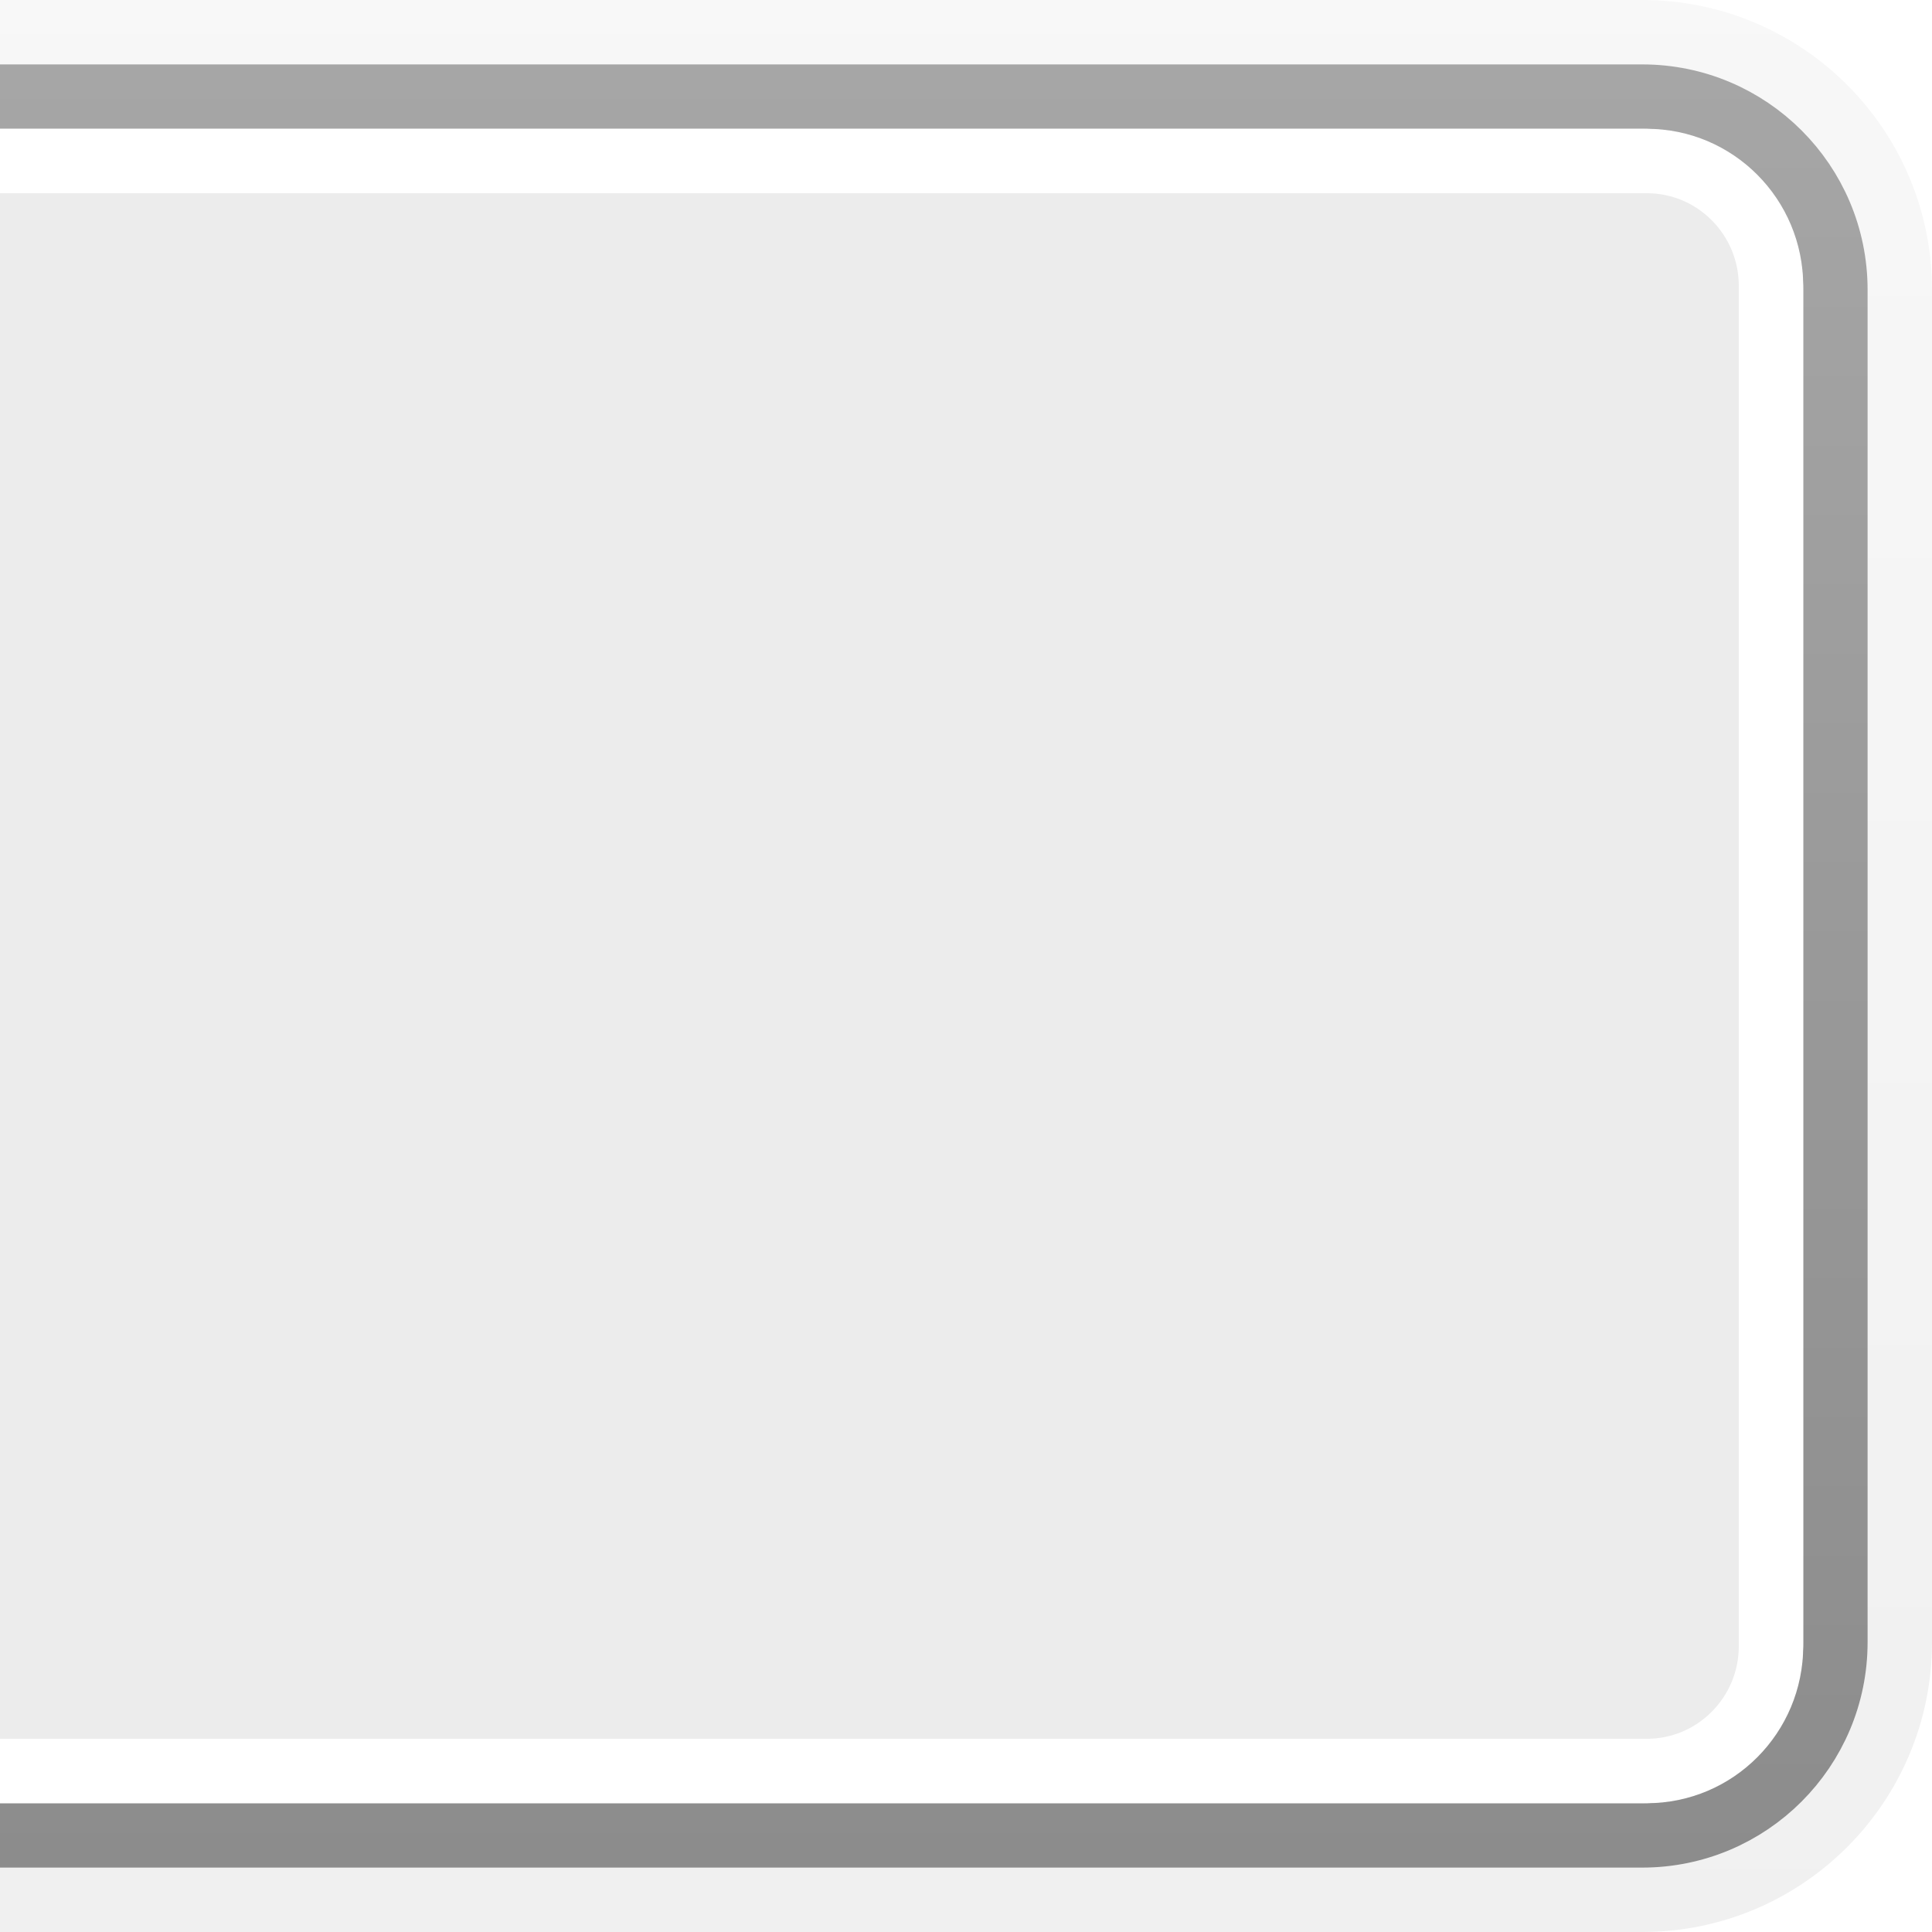
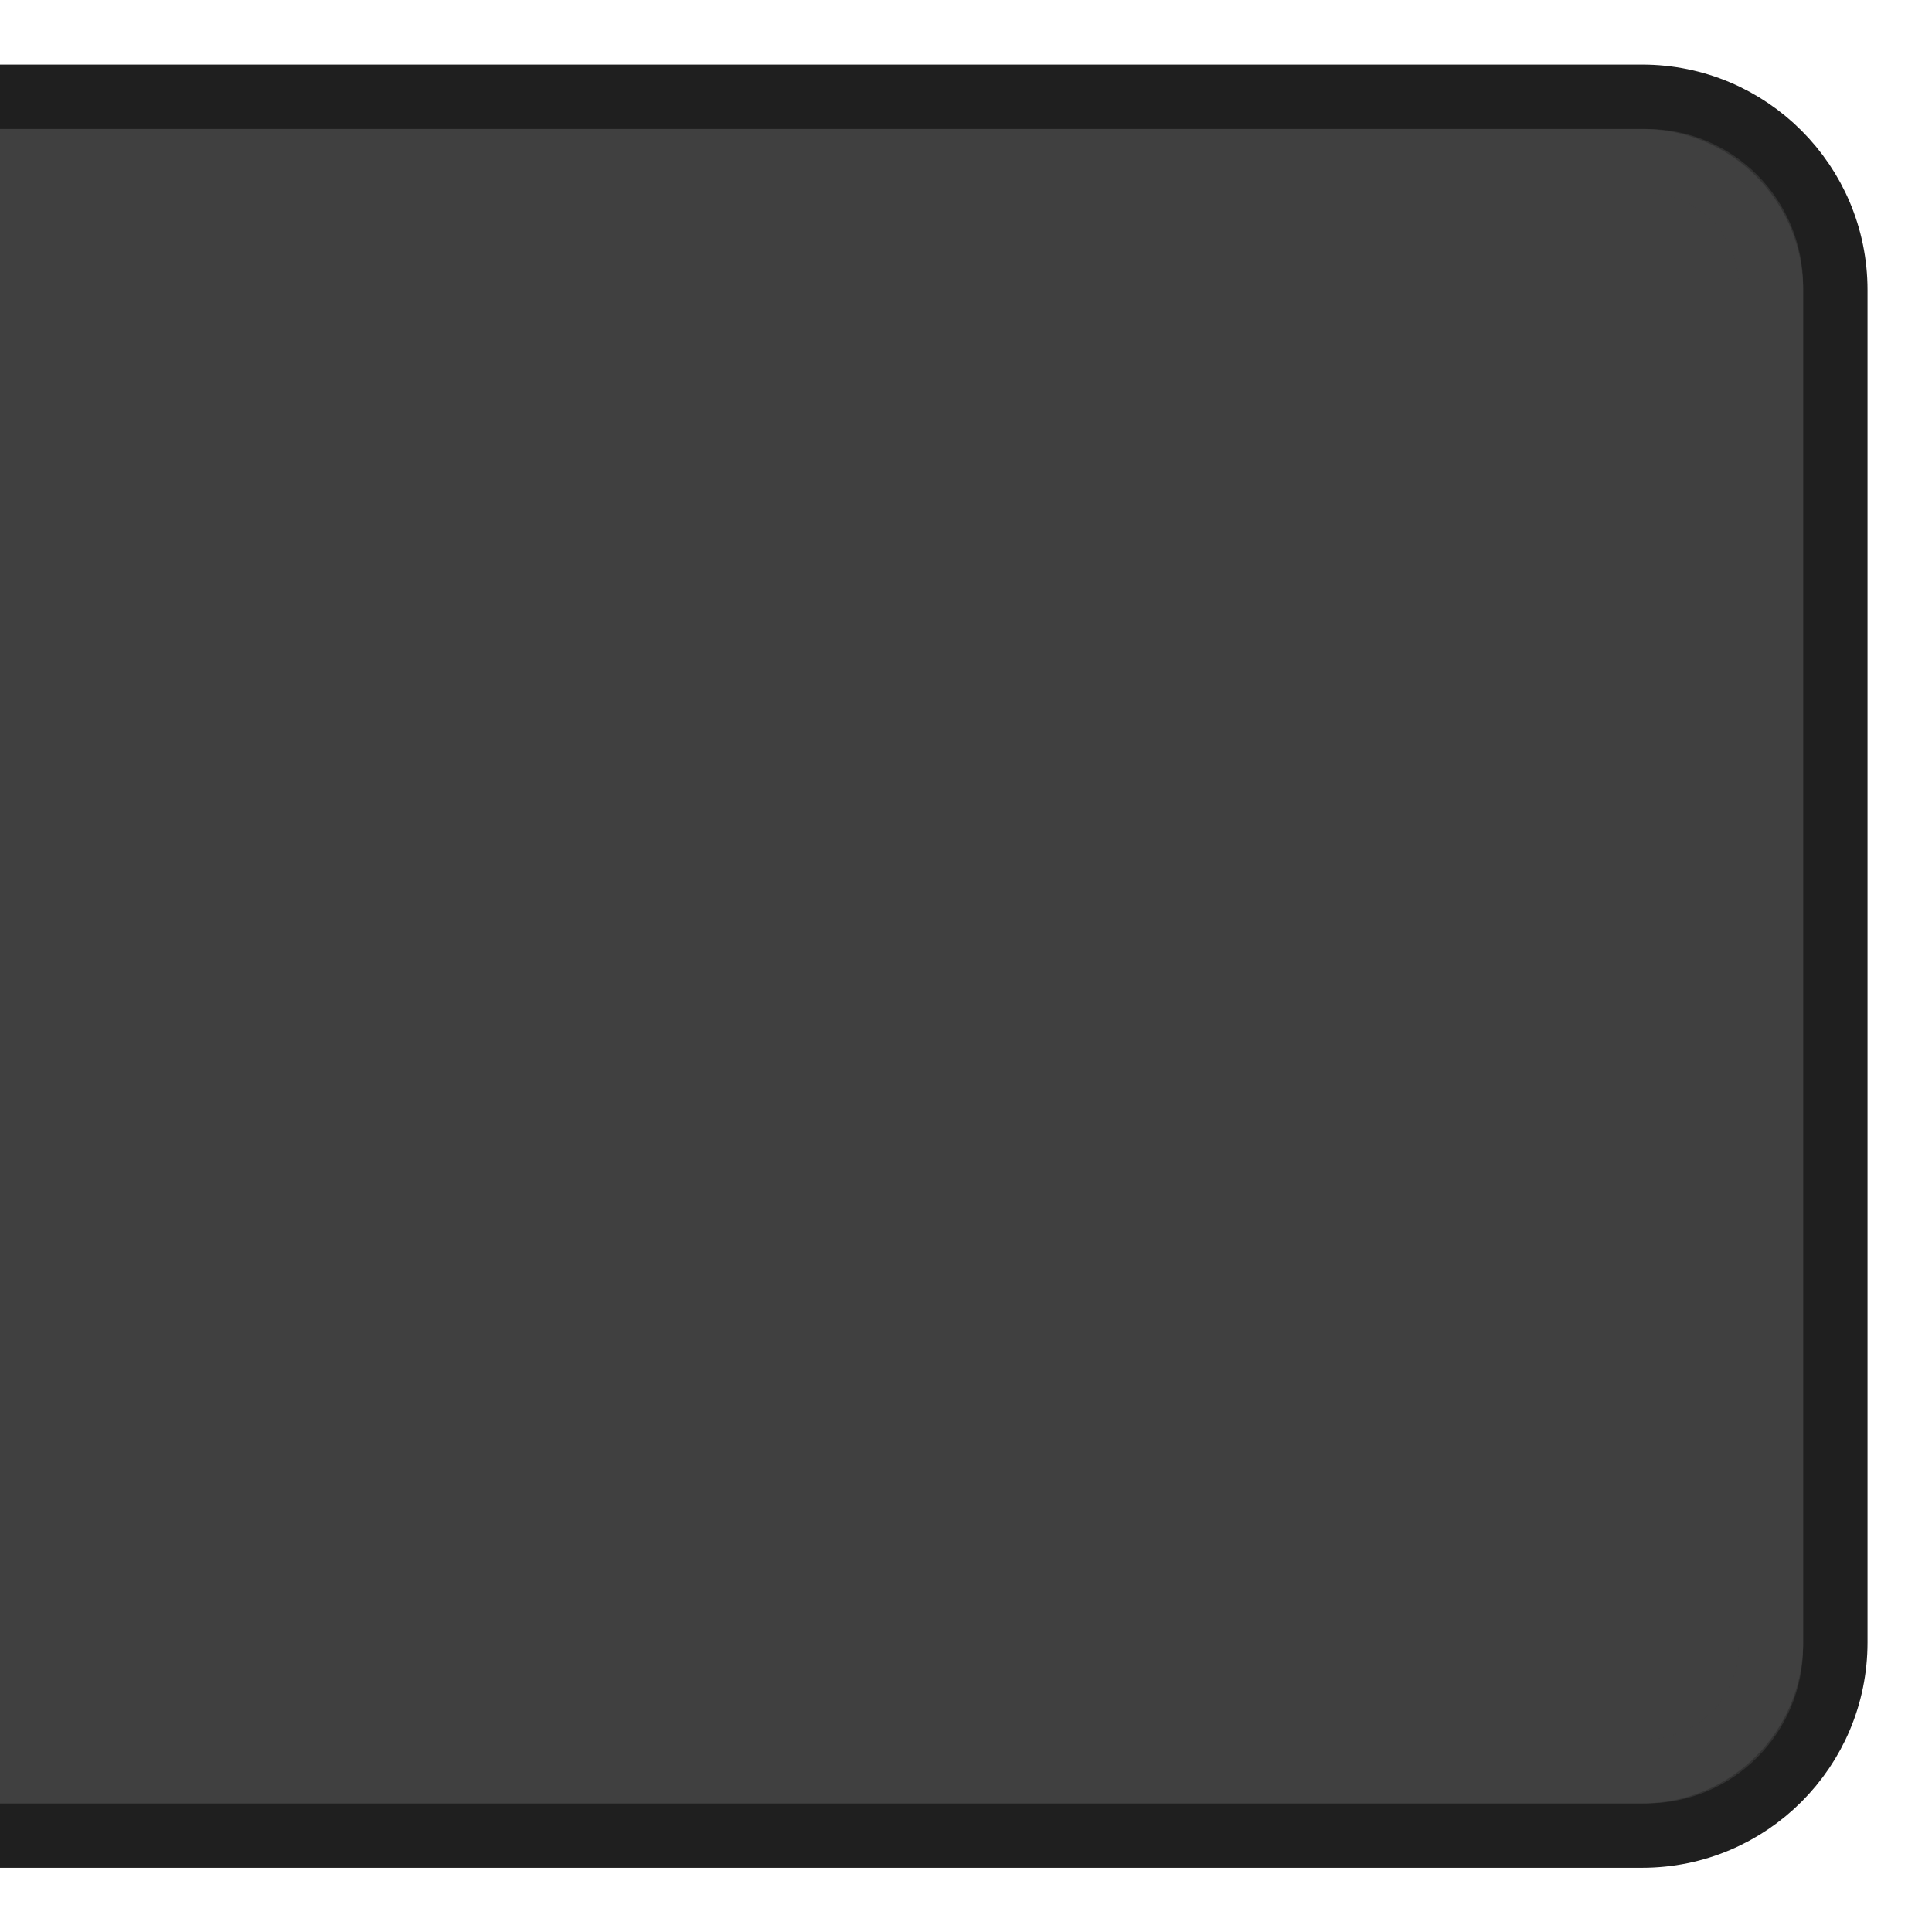
<svg xmlns="http://www.w3.org/2000/svg" xmlns:xlink="http://www.w3.org/1999/xlink" width="30" height="30" id="svg2" version="1.1">
  <defs id="defs4">
-     <linearGradient id="linearGradient3770">
-       <stop style="stop-color:#a6a6a6;stop-opacity:1;" offset="0" id="stop3772" />
-       <stop style="stop-color:#8c8c8c;stop-opacity:1;" offset="1" id="stop3774" />
-     </linearGradient>
-     <linearGradient id="linearGradient3762">
-       <stop style="stop-color:#000000;stop-opacity:0.05;" offset="0" id="stop3764" />
-       <stop style="stop-color:#000000;stop-opacity:0.1;" offset="1" id="stop3766" />
-     </linearGradient>
    <linearGradient id="linearGradient3759">
      <stop style="stop-color:#ffffff;stop-opacity:1;" offset="0" id="stop3761" />
      <stop style="stop-color:#ffffff;stop-opacity:1;" offset="1" id="stop3763" />
    </linearGradient>
    <linearGradient id="linearGradient3788">
      <stop style="stop-color:#000000;stop-opacity:0;" offset="0" id="stop3790" />
      <stop style="stop-color:#000000;stop-opacity:0.13;" offset="1" id="stop3792" />
    </linearGradient>
    <linearGradient xlink:href="#linearGradient3788" id="linearGradient3794" x1="15" y1="1022.362" x2="15" y2="1052.362" gradientUnits="userSpaceOnUse" />
-     <linearGradient xlink:href="#linearGradient3759" id="linearGradient3765" x1="15" y1="1024.362" x2="15" y2="1055.362" gradientUnits="userSpaceOnUse" gradientTransform="translate(1022.362,-1052.362)" />
-     <linearGradient xlink:href="#linearGradient3762" id="linearGradient3768" x1="1022.362" y1="-12.546" x2="1052.362" y2="-12.546" gradientUnits="userSpaceOnUse" />
-     <linearGradient xlink:href="#linearGradient3770" id="linearGradient3776" x1="1023.362" y1="-12.5" x2="1051.362" y2="-12.5" gradientUnits="userSpaceOnUse" />
  </defs>
  <g id="layer1" transform="translate(0,-1022.362)">
-     <rect style="fill:#ececec;fill-opacity:1;stroke:url(#linearGradient3776);stroke-width:1;stroke-miterlimit:4;stroke-opacity:1;stroke-dasharray:none" id="rect3755" width="27" height="32" x="1023.862" y="-28.5" rx="3" ry="3" transform="matrix(0,1,-1,0,0,0)" />
-     <rect style="fill:none;stroke:url(#linearGradient3765);stroke-width:1;stroke-linejoin:miter;stroke-miterlimit:4;stroke-opacity:1;stroke-dasharray:none;stroke-dashoffset:0" id="rect3757" width="25" height="30" x="1024.862" y="-27.5" rx="1.94" ry="1.929" transform="matrix(0,1,-1,0,0,0)" />
-     <rect style="fill:none;stroke:url(#linearGradient3768);stroke-width:1;stroke-opacity:0.578" id="rect3761" width="29" height="33.908" x="1022.862" y="-29.5" rx="4" ry="4" transform="matrix(0,1,-1,0,0,0)" />
+     <rect style="fill:#404040;fill-opacity:1;stroke:#1f1f1f;stroke-width:1;stroke-miterlimit:4;stroke-dasharray:none;stroke-opacity:1" id="rect3755" width="27" height="32" x="1023.865" y="-3.501" rx="3" ry="3" transform="matrix(0,1,1,0,0,0)" />
+     <rect style="fill:none;stroke:#404040;stroke-width:1;stroke-linejoin:miter;stroke-miterlimit:4;stroke-dasharray:none;stroke-dashoffset:0;stroke-opacity:0.6" id="rect3757" width="25" height="30" x="1024.865" y="-2.501" rx="1.94" ry="1.929" transform="matrix(0,1,1,0,0,0)" />
  </g>
</svg>
